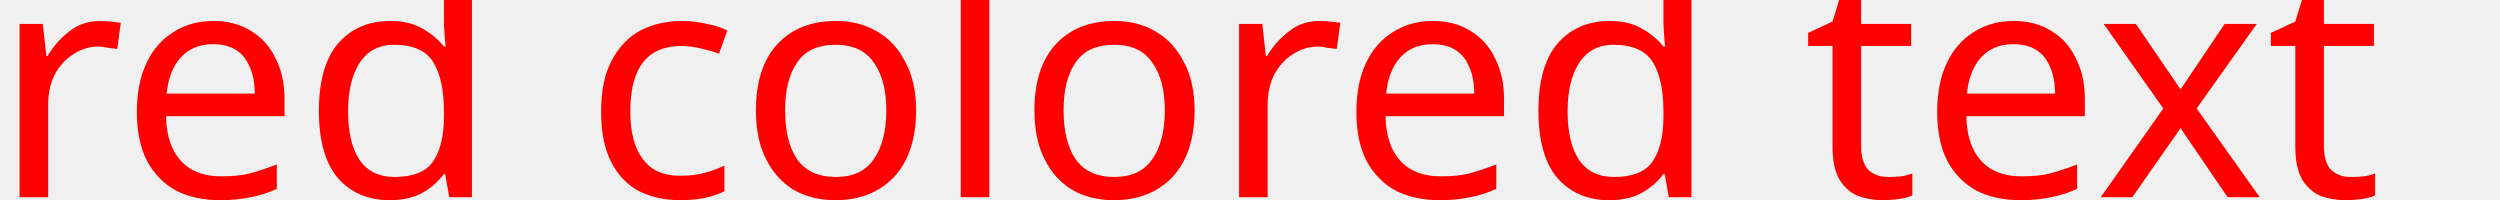
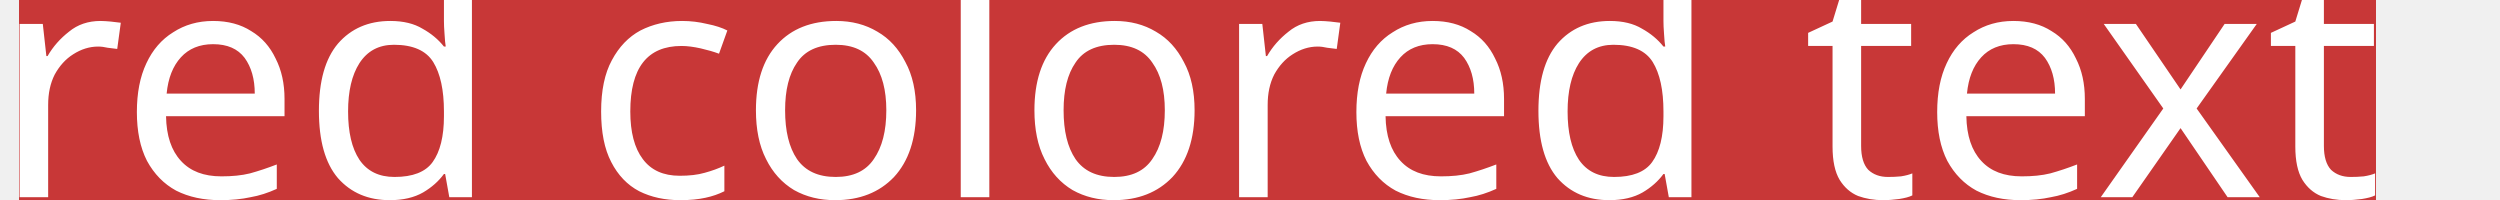
- <svg xmlns="http://www.w3.org/2000/svg" width="65.608mm" height="5.224mm" viewBox="0 0 65.608 5.224" version="1.1" id="svg12672">
-   <defs id="defs12669" />
+ <svg xmlns="http://www.w3.org/2000/svg" xmlns:xlink="http://www.w3.org/1999/xlink" width="65.608mm" height="5.224mm" viewBox="0 0 65.608 5.224" version="1.1" id="svg12672">
+   <defs id="defs12669">
+     <filter style="color-interpolation-filters:sRGB" id="filter22773" x="0" y="0" width="1" height="1">
+       <feFlood result="result1" flood-color="rgb(200,55,55)" flood-opacity="1" id="feFlood22761" />
+       <feImage xlink:href="" result="result2" id="feImage22763" />
+       <feBlend result="result4" in2="result1" mode="multiply" id="feBlend22765" />
+       <feMerge result="result3" id="feMerge22771">
+         <feMergeNode in="result1" id="feMergeNode22767" />
+         <feMergeNode in="SourceGraphic" id="feMergeNode22769" />
+       </feMerge>
+     </filter>
+   </defs>
  <g id="layer1" transform="translate(-49.76355,-57.53589)">
-     <text xml:space="preserve" style="font-style:normal;font-variant:normal;font-weight:normal;font-stretch:normal;font-size:8.467px;line-height:132%;font-family:MathJax_Typewriter;-inkscape-font-specification:'MathJax_Typewriter, Normal';font-variant-ligatures:normal;font-variant-caps:normal;font-variant-numeric:normal;font-feature-settings:normal;text-align:start;letter-spacing:0px;word-spacing:0px;writing-mode:lr-tb;text-anchor:start;fill:#ff0000;fill-opacity:1;stroke:none;stroke-width:0.265px;stroke-linecap:butt;stroke-linejoin:miter;stroke-opacity:1" x="49.56" y="62.709" id="text14108">
-       <tspan id="tspan14106" style="fill:#ff0000;stroke-width:0.265px" x="49.56" y="62.709">red colored text</tspan>
+     <text xml:space="preserve" style="font-style:normal;font-variant:normal;font-weight:normal;font-stretch:normal;font-size:8.467px;line-height:132%;font-family:MathJax_Typewriter;-inkscape-font-specification:'MathJax_Typewriter, Normal';font-variant-ligatures:normal;font-variant-caps:normal;font-variant-numeric:normal;font-feature-settings:normal;text-align:start;letter-spacing:0px;word-spacing:0px;writing-mode:lr-tb;text-anchor:start;fill:#ffffff;fill-opacity:1;stroke:none;stroke-width:0.265px;stroke-linecap:butt;stroke-linejoin:miter;stroke-opacity:1;filter:url(#filter22773)" x="49.56" y="62.709" id="text14108">
+       <tspan id="tspan14106" style="fill:#ffffff;fill-opacity:1;stroke:none;stroke-width:0.265px;stroke-opacity:1" x="49.56" y="62.709">red colored text</tspan>
    </text>
  </g>
</svg>
